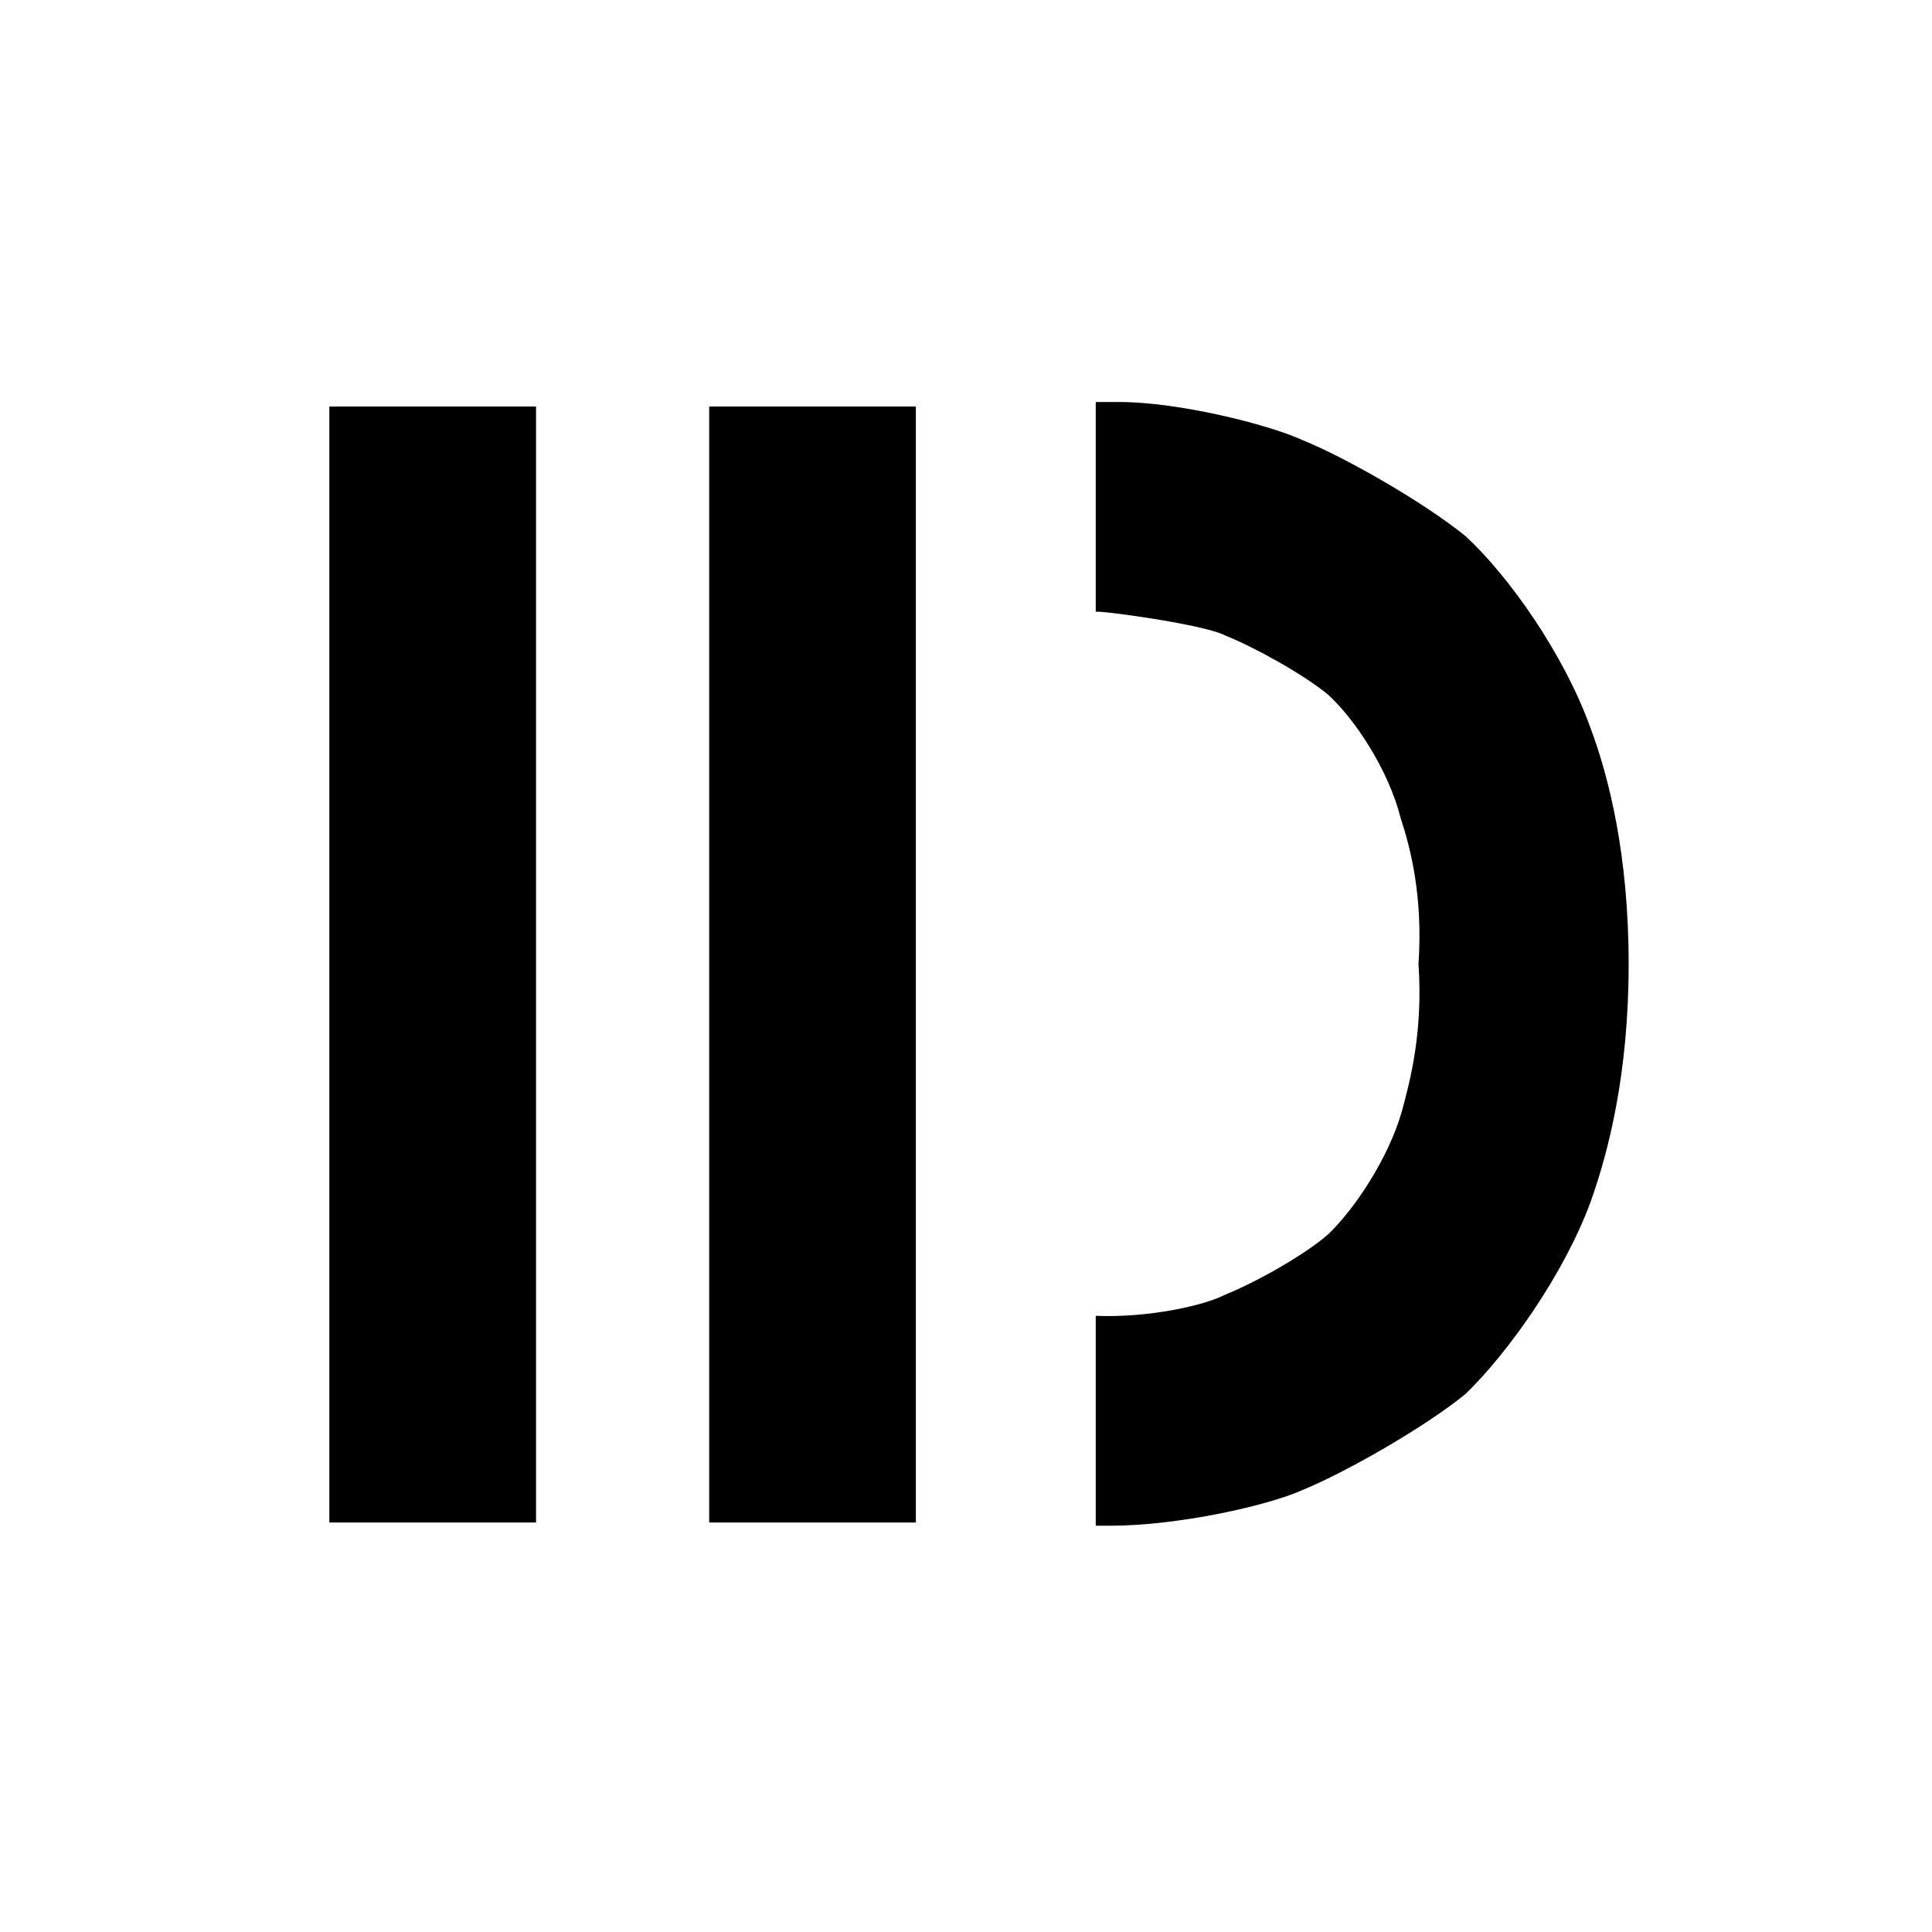
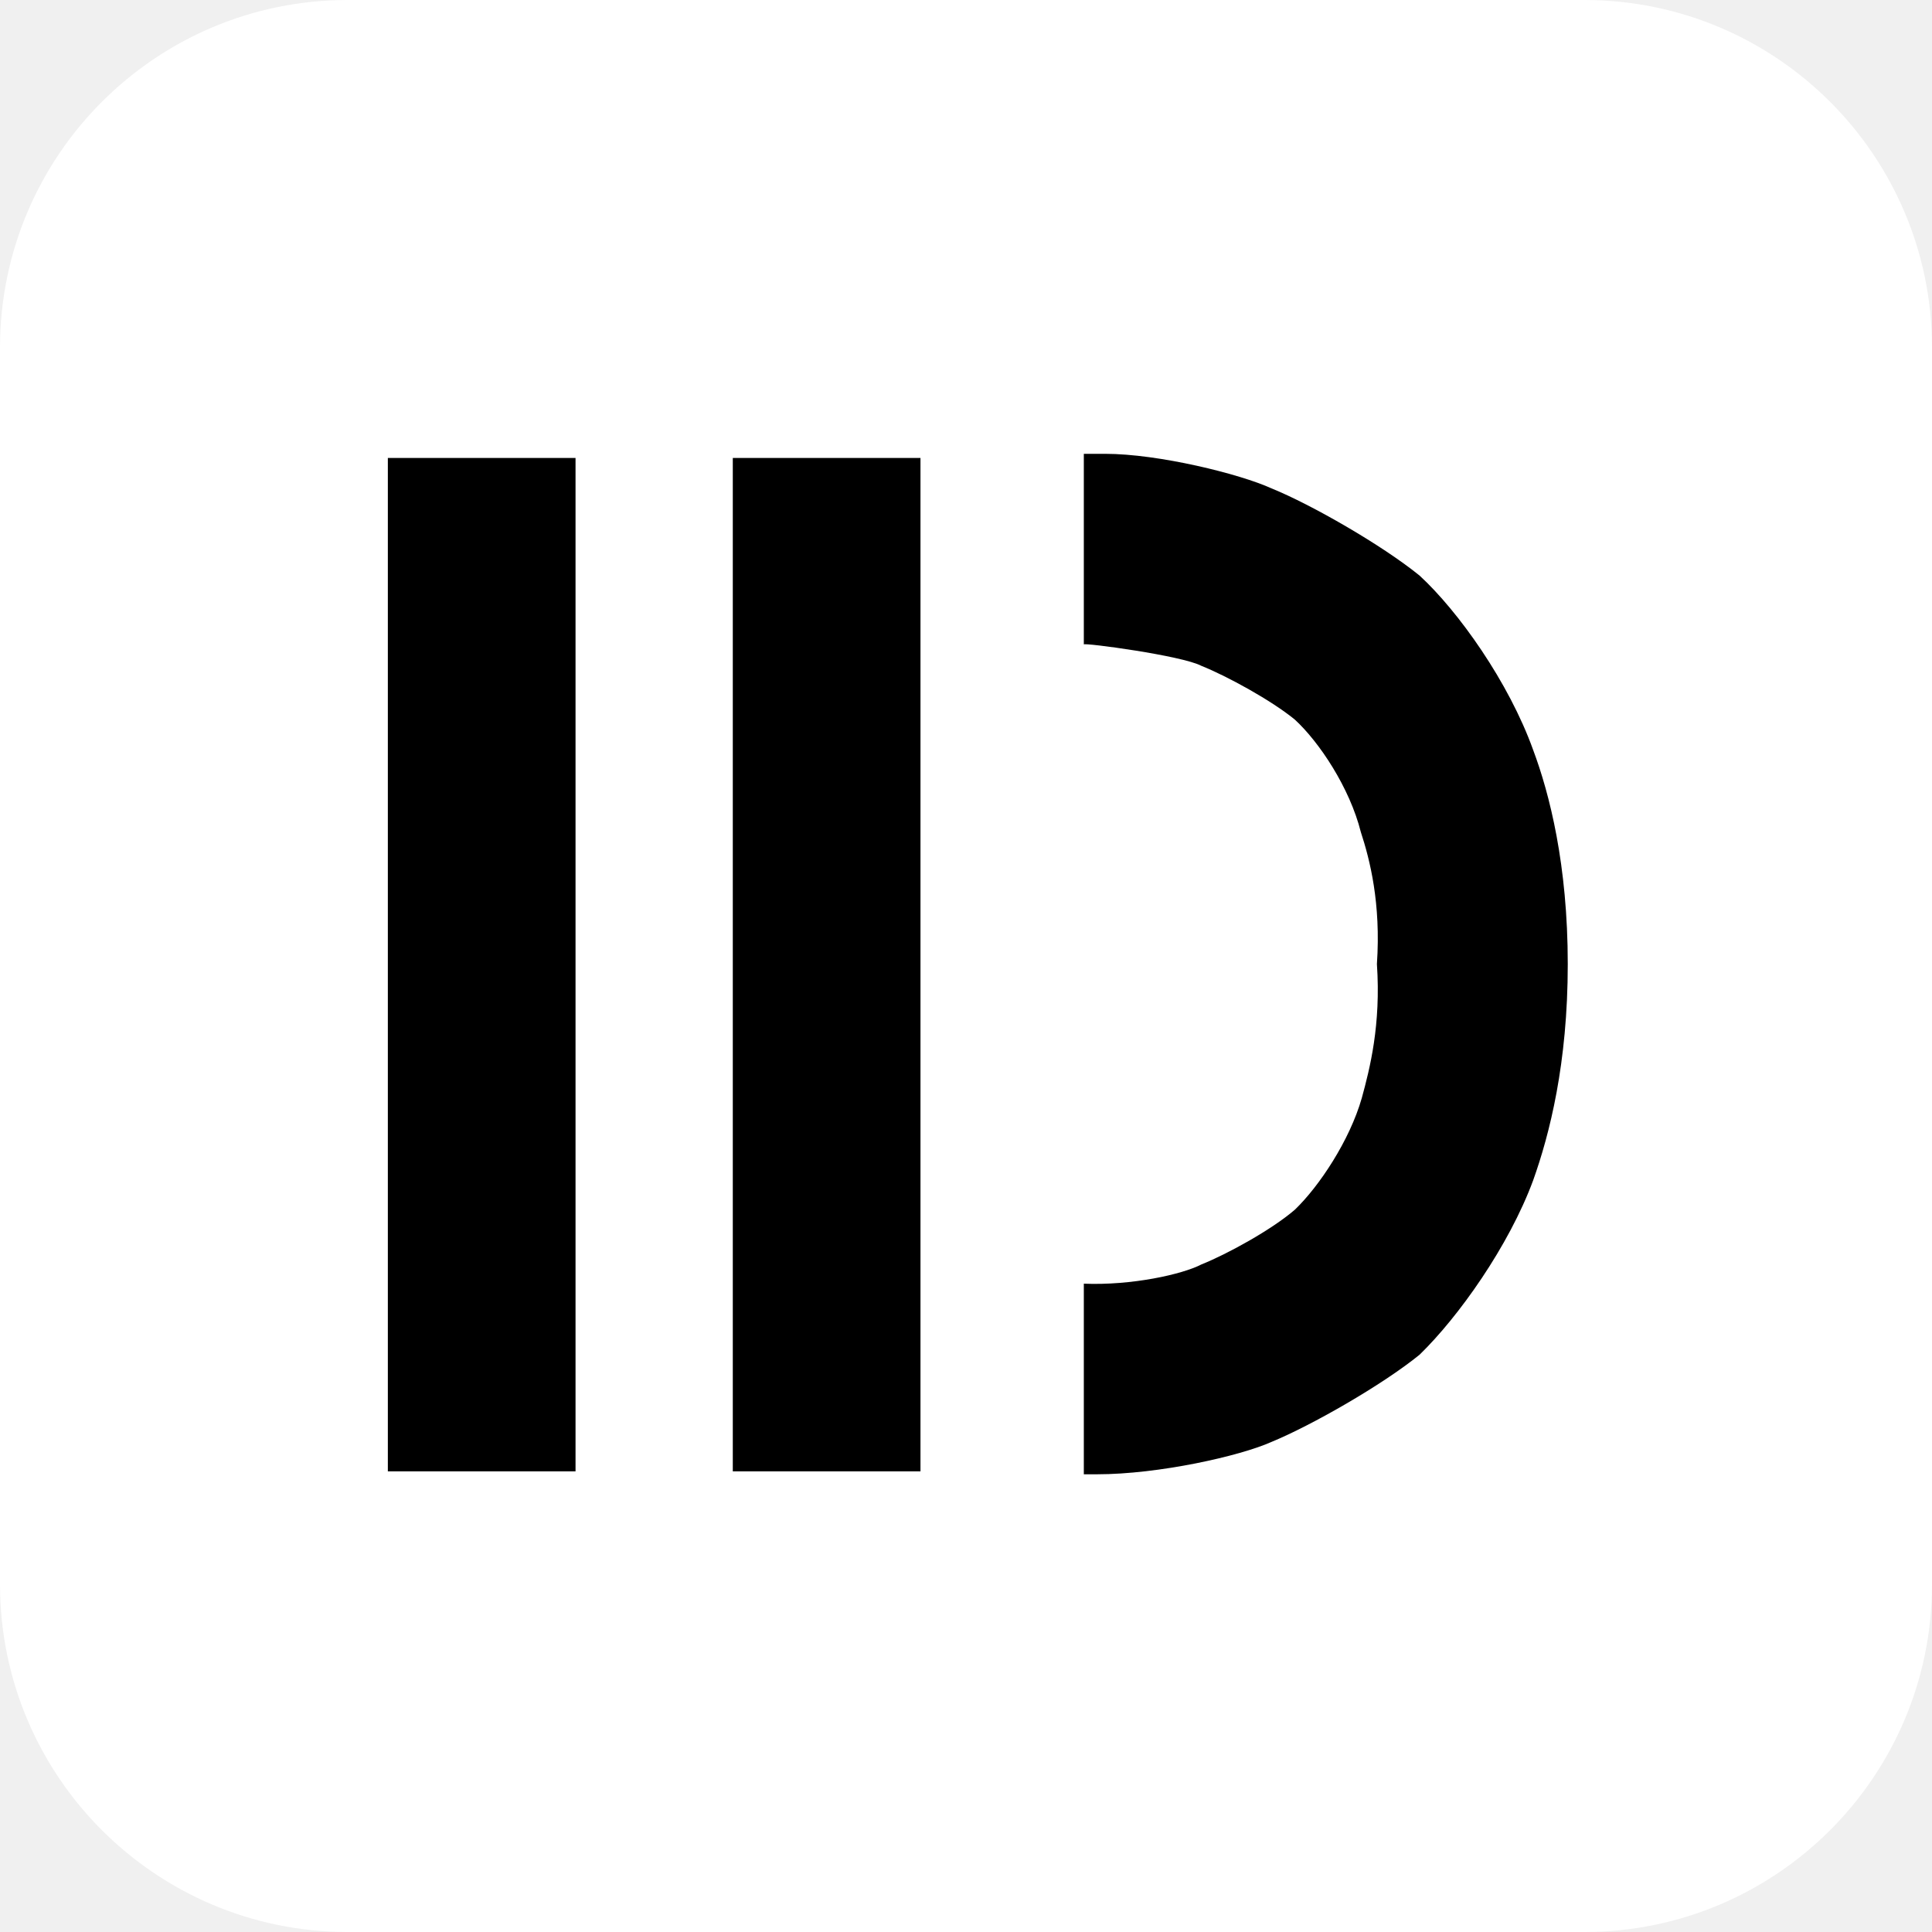
<svg xmlns="http://www.w3.org/2000/svg" viewBox="0 0 100 100" width="100" height="100">
-   <rect width="100" height="100" fill="#ffffff" />
-   <g transform="translate(50 50) scale(0.185) translate(-187.5 -187.5)">
-     <g fill="#000000" fill-opacity="1">
-       <g transform="matrix(0.75, 0, 0, 0.75, 0.0000045, 0)">
-         <rect x="12.5" y="41.3" width="77.1" height="416.3" />
-         <rect x="154.2" y="41.3" width="77.1" height="416.3" />
-         <path fill-rule="evenodd" d="M 298.4 39.6 L 307.1 39.6 C 329.2 39.6, 362.6 47.9, 375.5 53.8 C 391.8 60.4, 420.9 77.1, 436.3 89.6 C 452.2 104.2, 473 133.4, 483 161.3 C 489.7 179.2, 497.2 208.4, 497.2 249.2 C 497.2 290.1, 489.7 319.2, 483 338 C 473 365.1, 452.2 394.3, 436.3 409.7 C 420.9 422.2, 391.8 438.8, 375.5 445.5 C 362.6 451.3, 329.2 458.8, 303.8 458.8 L 298.4 458.8 Z M 298.4 117.9 C 298.4 117.1, 338.8 122.5, 346.7 126.7 C 357.2 130.9, 375.5 140.9, 385.1 148.8 C 395.1 158, 407.6 176.7, 412.2 195 C 415.9 206.3, 420.5 224.2, 418.8 249.2 C 420.5 274.2, 415.9 292.1, 412.6 304.2 C 407.6 321.7, 395.1 340.5, 385.1 350.1 C 375.5 358.4, 357.2 368.4, 346.7 372.6 C 338.8 376.7, 318 381.3, 298.4 380.5 Z" />
+   <defs>
+     <clipPath id="favicon-clip">
+       <rect width="100" height="100" rx="18" ry="18" />
+     </clipPath>
+   </defs>
+   <g clip-path="url(#favicon-clip)">
+     <rect width="100" height="100" fill="#ffffff" />
+     <g transform="translate(50 50) scale(0.168) translate(-187.5 -187.5)">
+       <g fill="#000000" fill-opacity="1">
+         <g transform="matrix(0.75, 0, 0, 0.75, 0.0000045, 0)">
+           <rect x="12.5" y="41.3" width="77.1" height="416.3" />
+           <rect x="154.2" y="41.3" width="77.1" height="416.3" />
+           <path fill-rule="evenodd" d="M 298.4 39.6 L 307.1 39.6 C 329.2 39.6, 362.6 47.9, 375.5 53.8 C 391.8 60.4, 420.9 77.1, 436.3 89.6 C 452.2 104.2, 473 133.4, 483 161.3 C 489.7 179.2, 497.2 208.4, 497.2 249.2 C 497.2 290.1, 489.7 319.2, 483 338 C 473 365.1, 452.2 394.3, 436.3 409.7 C 420.9 422.2, 391.8 438.8, 375.5 445.5 C 362.6 451.3, 329.2 458.8, 303.8 458.8 L 298.4 458.8 Z M 298.4 117.9 C 298.4 117.1, 338.8 122.5, 346.7 126.7 C 357.2 130.9, 375.5 140.9, 385.1 148.8 C 395.1 158, 407.6 176.7, 412.2 195 C 415.9 206.3, 420.5 224.2, 418.8 249.2 C 420.5 274.2, 415.9 292.1, 412.6 304.2 C 407.6 321.7, 395.1 340.5, 385.1 350.1 C 375.5 358.4, 357.2 368.4, 346.7 372.6 C 338.8 376.7, 318 381.3, 298.4 380.5 Z" />
+         </g>
      </g>
    </g>
  </g>
</svg>
